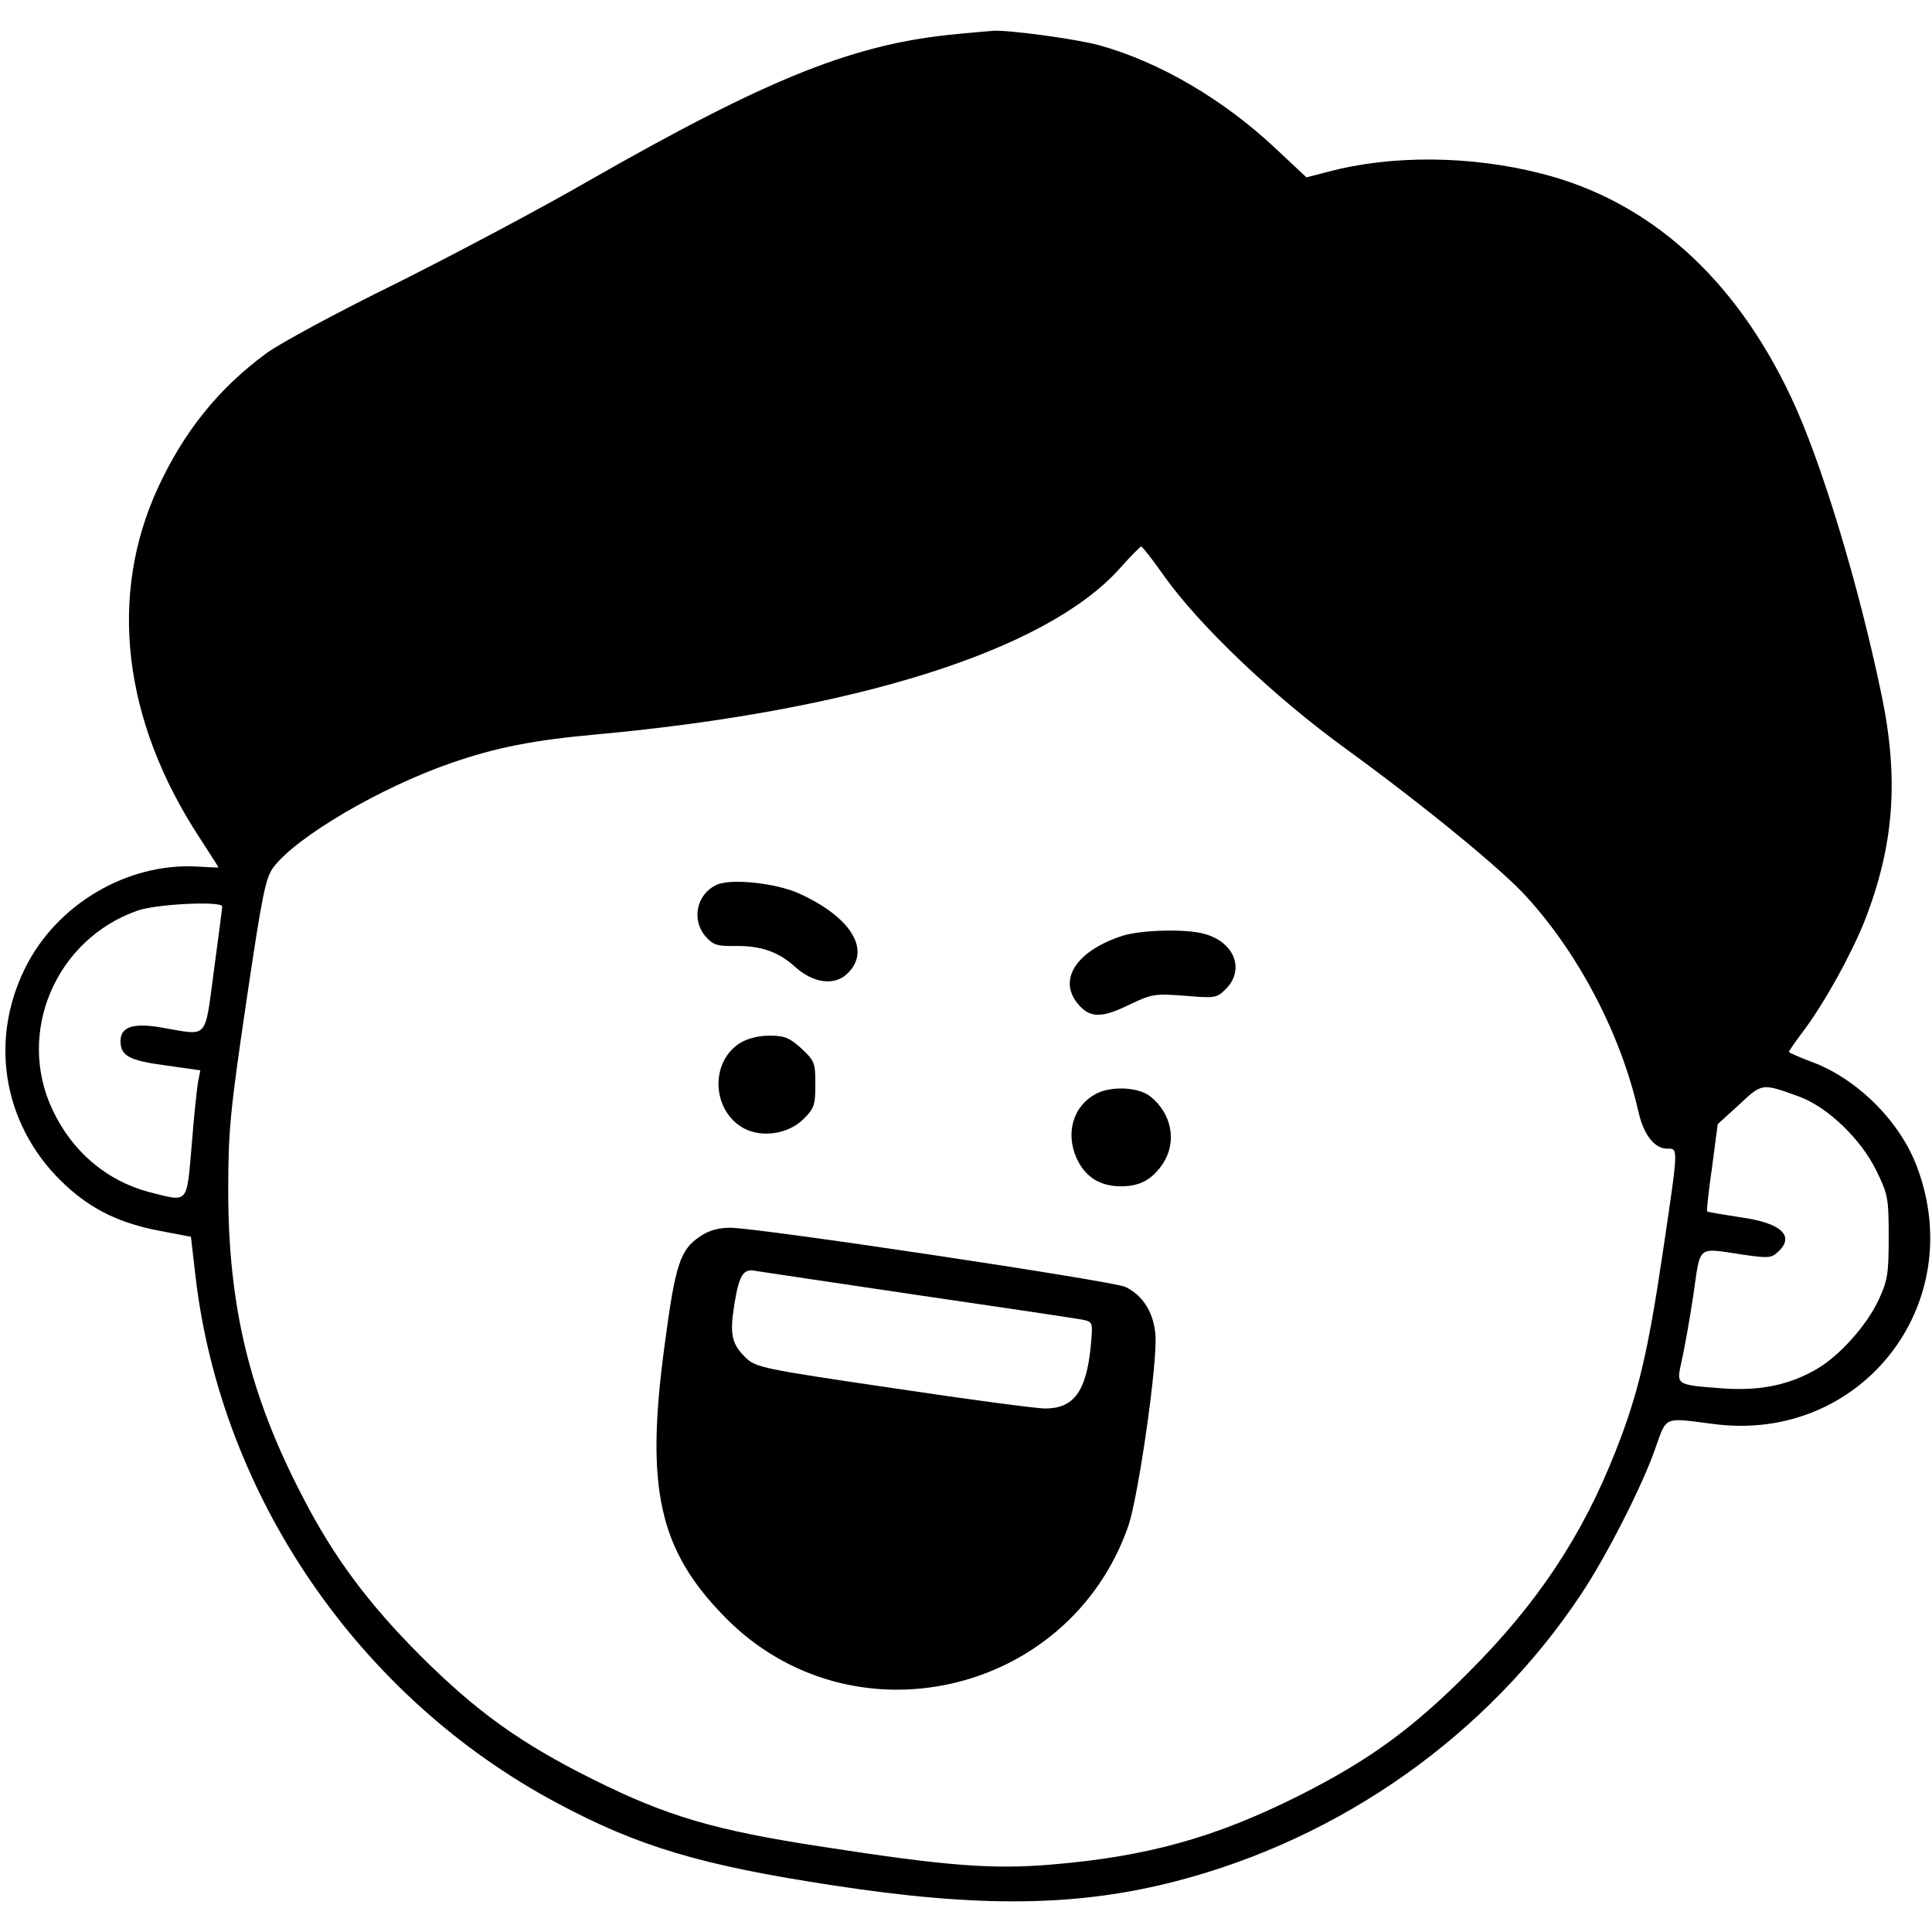
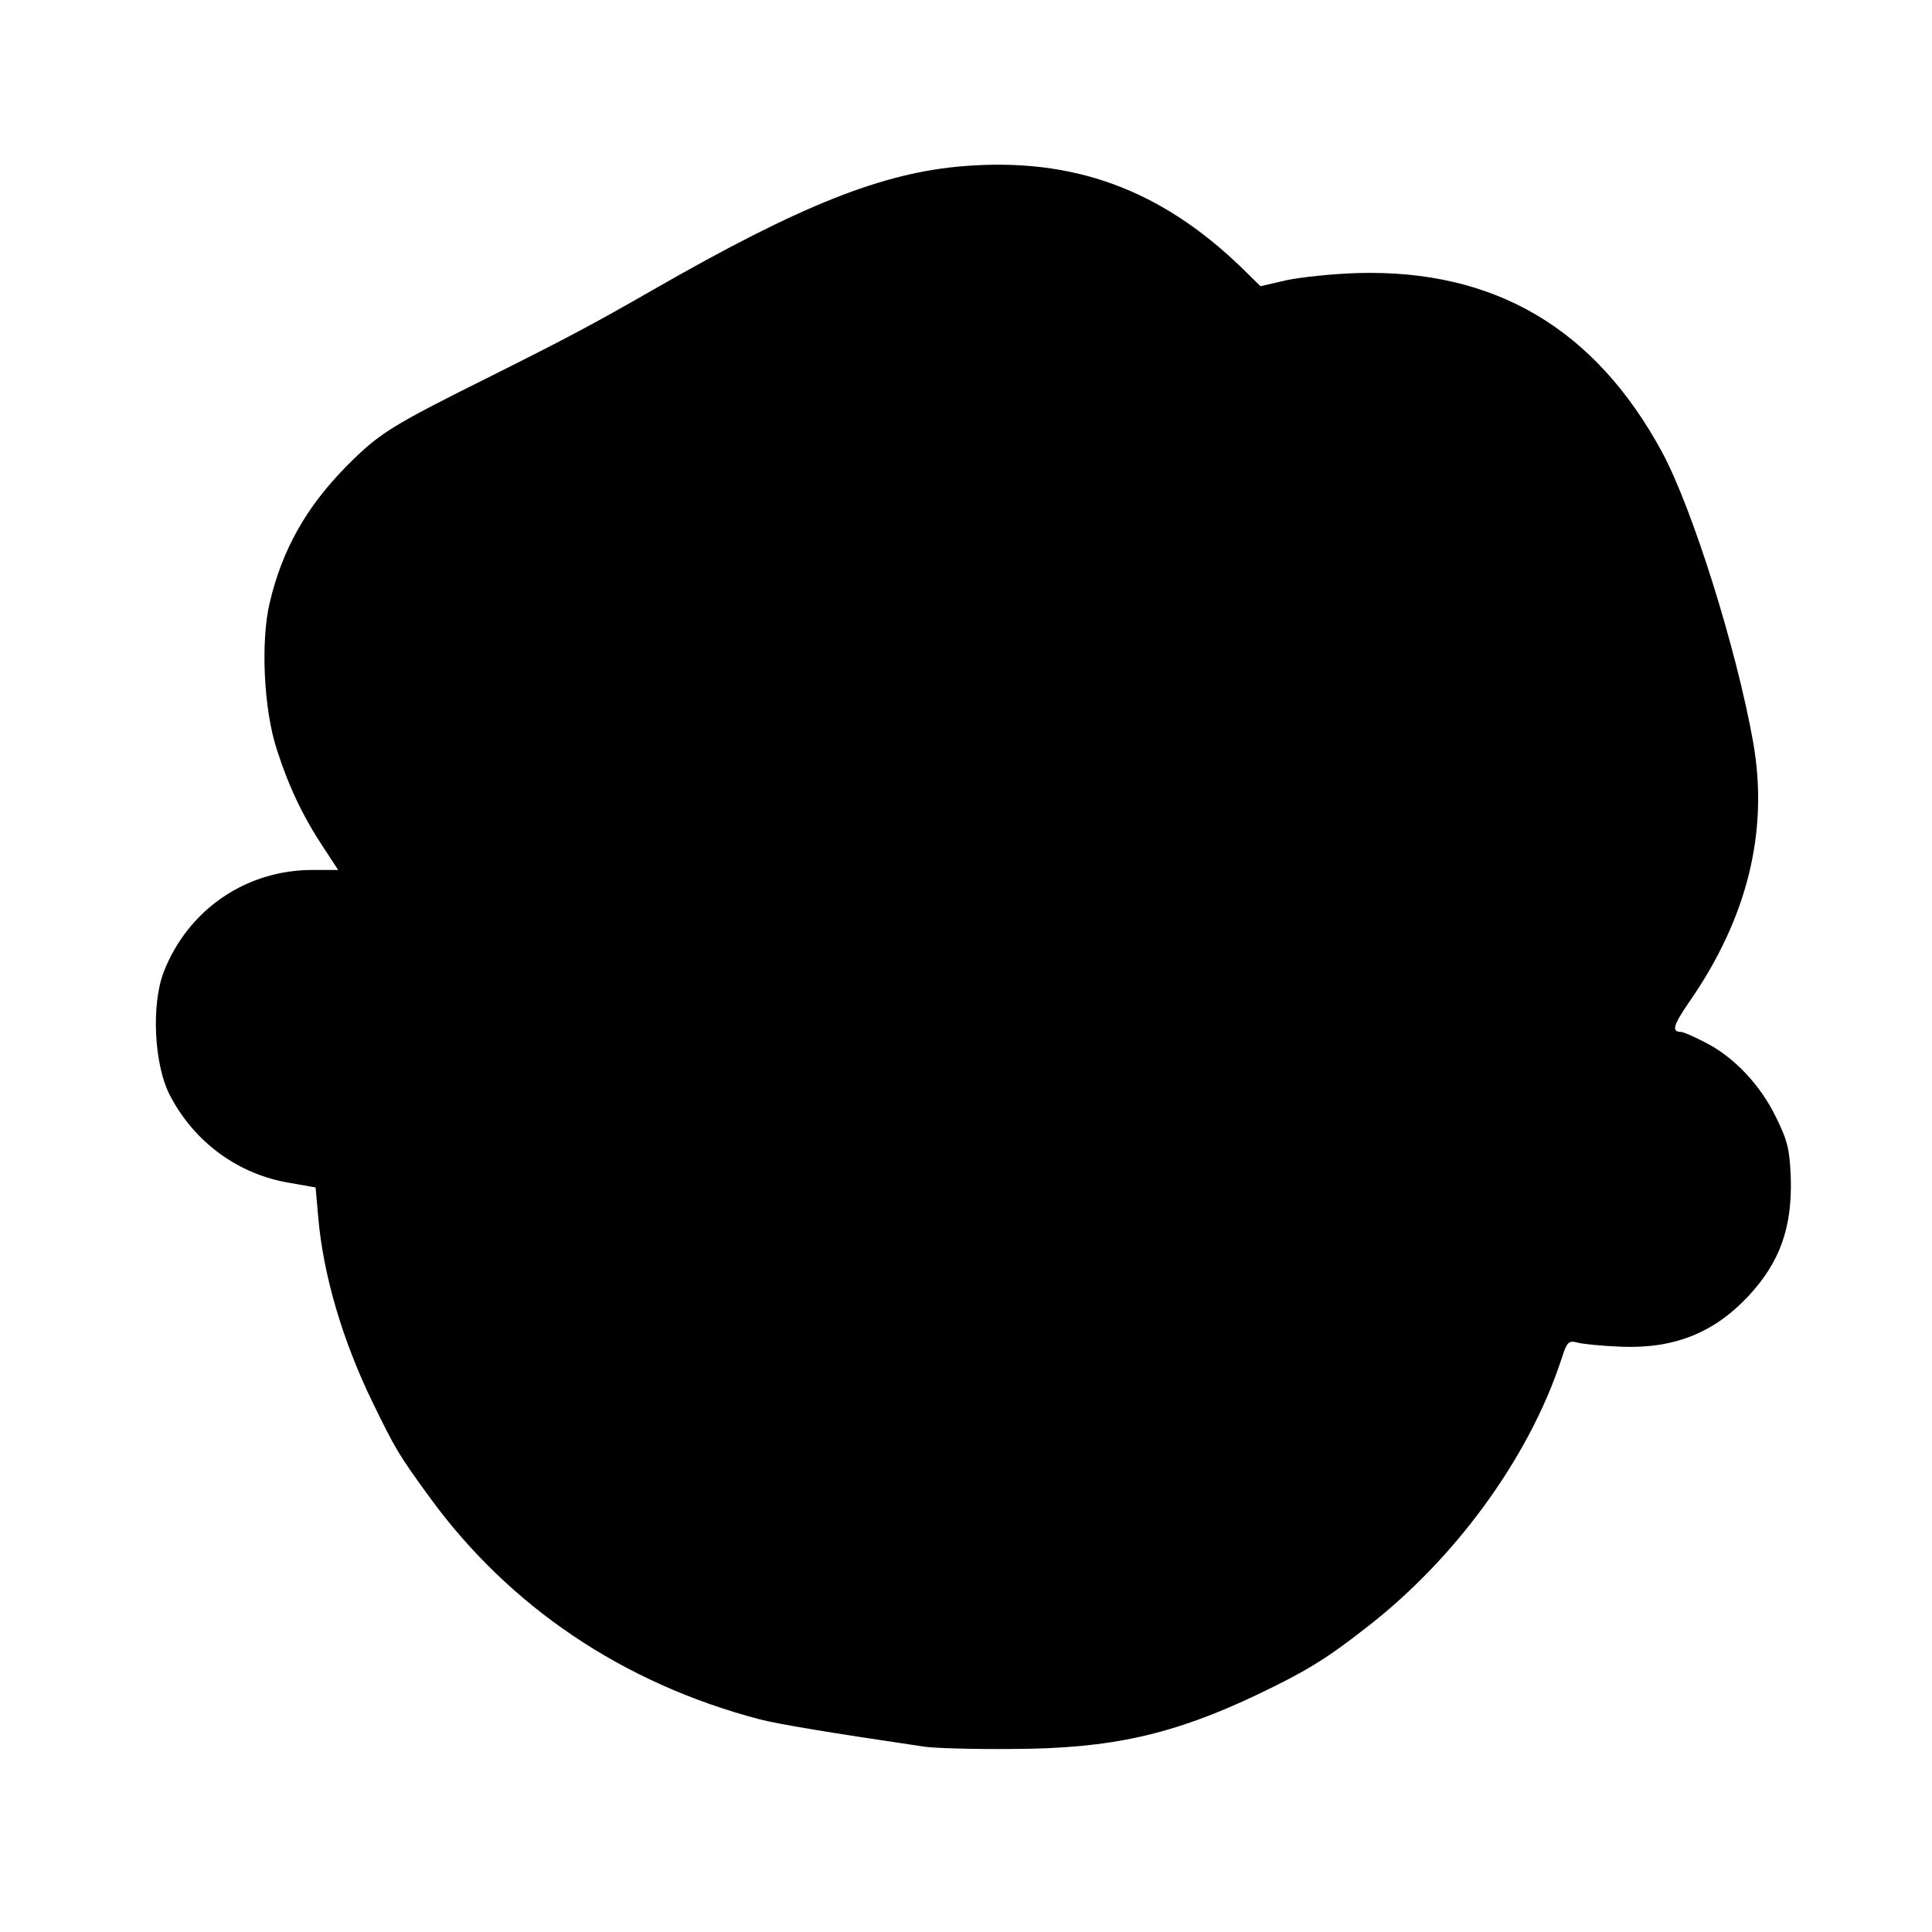
<svg xmlns="http://www.w3.org/2000/svg" version="1.0" width="513pt" height="513pt" viewBox="0 0 513 513" preserveAspectRatio="xMidYMid meet">
  <g transform="translate(0,513) scale(0.1,-0.1)" fill="#000000" stroke="none">
-     <path d="M2545 5040 c-274 -25 -498 -114 -980 -389 -126 -73 -358 -196 -514 -274 -157 -77 -312 -161 -345 -186 -125 -92 -217 -206 -286 -355 -133 -287 -94 -618 109 -929 28 -43 51 -79 51 -80 0 -1 -25 0 -56 2 -186 11 -375 -101 -458 -271 -98 -199 -54 -427 110 -577 70 -64 143 -99 247 -119 l84 -16 12 -104 c68 -585 435 -1120 961 -1400 215 -115 382 -165 731 -218 390 -60 650 -57 912 11 440 114 828 389 1076 763 66 99 161 285 196 385 31 88 21 83 154 66 390 -52 680 315 541 683 -45 121 -160 235 -281 279 -32 12 -59 24 -59 26 0 2 17 27 39 56 56 75 125 200 161 289 79 201 93 377 46 603 -61 294 -161 624 -241 792 -149 316 -377 520 -662 592 -186 48 -398 50 -566 5 l-58 -15 -80 75 c-140 132 -311 232 -471 276 -62 17 -249 42 -283 38 -5 0 -46 -4 -90 -8z m545 -1438 c95 -134 294 -323 486 -462 206 -150 415 -321 479 -393 139 -153 249 -365 295 -567 14 -63 43 -100 77 -100 30 0 30 7 -12 -277 -39 -263 -65 -374 -125 -526 -88 -224 -207 -404 -390 -587 -151 -152 -269 -237 -455 -330 -220 -110 -401 -160 -654 -181 -156 -13 -276 -4 -605 47 -289 44 -414 81 -611 179 -193 96 -311 181 -460 330 -136 136 -229 261 -309 416 -143 273 -200 509 -200 819 0 156 5 209 48 500 42 284 51 329 72 357 61 81 284 212 472 277 118 41 219 61 387 76 685 63 1189 222 1385 437 30 34 57 61 60 62 3 0 30 -34 60 -77z m-2500 -879 c0 -5 -10 -81 -22 -170 -25 -186 -13 -173 -136 -152 -77 14 -112 3 -112 -35 0 -40 23 -52 120 -65 l92 -13 -6 -30 c-3 -16 -11 -92 -17 -169 -14 -159 -7 -151 -114 -124 -112 30 -203 107 -255 217 -98 206 8 454 225 530 51 18 225 26 225 11z m4188 -505 c75 -28 163 -112 204 -196 31 -63 33 -73 33 -177 0 -98 -3 -116 -27 -167 -31 -67 -103 -147 -162 -182 -73 -43 -150 -59 -246 -53 -132 10 -129 8 -115 72 7 30 21 108 31 174 20 137 8 128 129 110 68 -10 78 -10 95 6 48 43 10 78 -100 93 -46 7 -85 14 -87 15 -2 2 4 55 13 118 l15 114 57 52 c62 58 60 57 160 21z" />
-     <path d="M1904 2781 c-54 -24 -69 -92 -31 -137 20 -23 31 -26 73 -26 72 2 120 -14 166 -56 47 -42 102 -50 136 -19 67 61 15 150 -125 214 -61 28 -180 41 -219 24z" />
-     <path d="M2983 2646 c-122 -39 -174 -114 -123 -179 32 -40 62 -42 136 -6 63 30 69 31 150 25 81 -7 85 -6 109 18 51 51 23 124 -56 146 -47 14 -166 11 -216 -4z" />
-     <path d="M1964 2360 c-80 -52 -73 -180 11 -226 49 -26 119 -15 159 25 28 28 31 37 31 92 0 57 -2 62 -37 95 -32 29 -45 34 -85 34 -31 0 -59 -8 -79 -20z" />
-     <path d="M2909 2225 c-59 -32 -80 -102 -51 -169 23 -51 62 -76 119 -76 50 0 82 18 110 59 39 58 25 134 -33 180 -32 25 -105 28 -145 6z" />
-     <path d="M1859 1847 c-53 -35 -66 -75 -94 -287 -52 -381 -16 -545 160 -724 334 -341 913 -210 1071 242 27 80 78 434 72 508 -5 60 -34 105 -80 127 -36 16 -975 157 -1049 157 -31 0 -57 -7 -80 -23z m586 -157 c226 -33 421 -62 434 -65 23 -6 23 -8 17 -72 -12 -118 -45 -163 -121 -163 -22 0 -204 24 -403 54 -347 51 -365 55 -392 81 -37 36 -43 61 -30 142 13 80 24 96 59 88 14 -2 211 -32 436 -65z" />
+     <path d="M2560 4689 c-216 -17 -433 -103 -825 -328 -157 -90 -226 -127 -430 -229 -269 -134 -298 -152 -387 -242 -105 -107 -169 -220 -202 -361 -24 -102 -16 -282 19 -389 32 -100 71 -181 125 -262 l38 -58 -68 0 c-177 0 -330 -105 -395 -270 -34 -88 -26 -249 17 -330 65 -124 182 -209 318 -231 l68 -12 7 -79 c13 -152 64 -327 145 -493 60 -123 68 -137 151 -251 212 -291 514 -494 875 -589 50 -13 188 -36 439 -73 28 -4 133 -7 235 -6 261 1 425 38 650 145 125 60 179 92 285 175 238 183 434 452 520 712 16 50 19 53 44 47 14 -4 67 -9 118 -11 139 -5 244 37 335 134 84 90 117 182 113 315 -3 75 -8 97 -39 160 -41 85 -111 160 -188 199 -29 15 -58 28 -65 28 -25 0 -20 18 22 79 155 223 212 454 170 691 -44 247 -161 620 -242 770 -178 328 -444 485 -808 475 -66 -2 -151 -11 -189 -19 l-69 -16 -52 51 c-215 207 -446 291 -735 268z" />
  </g>
</svg>
